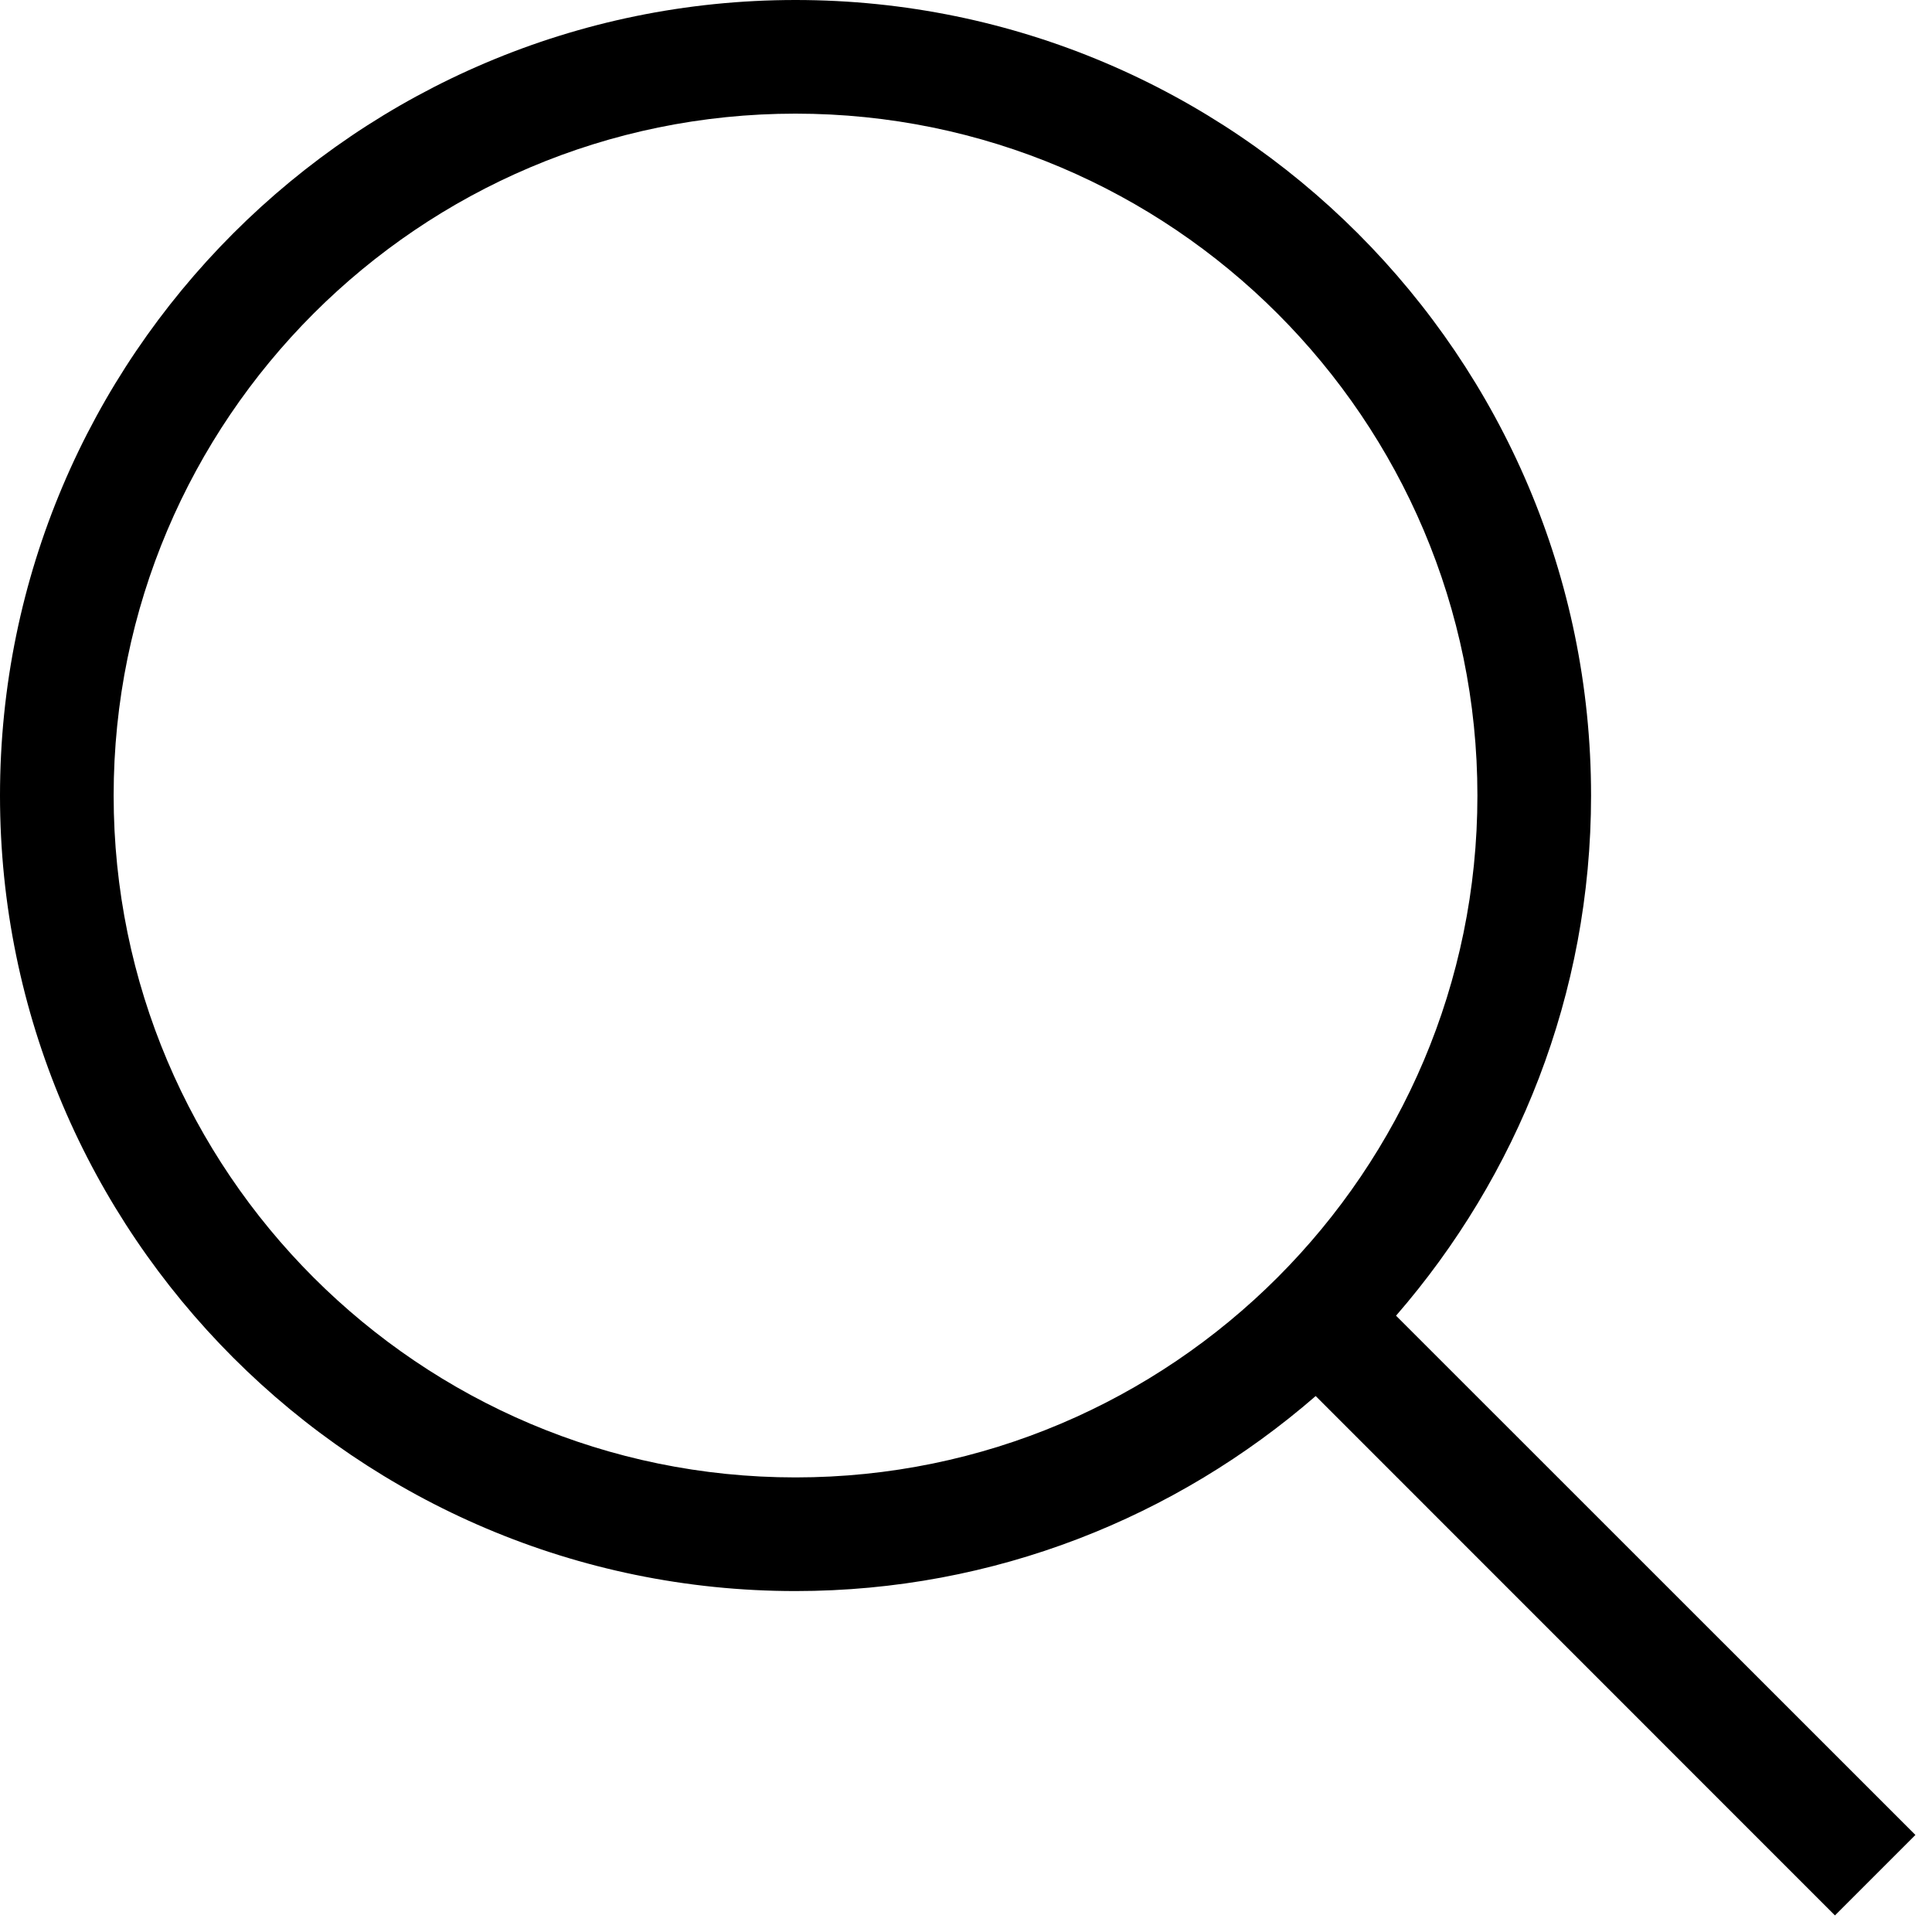
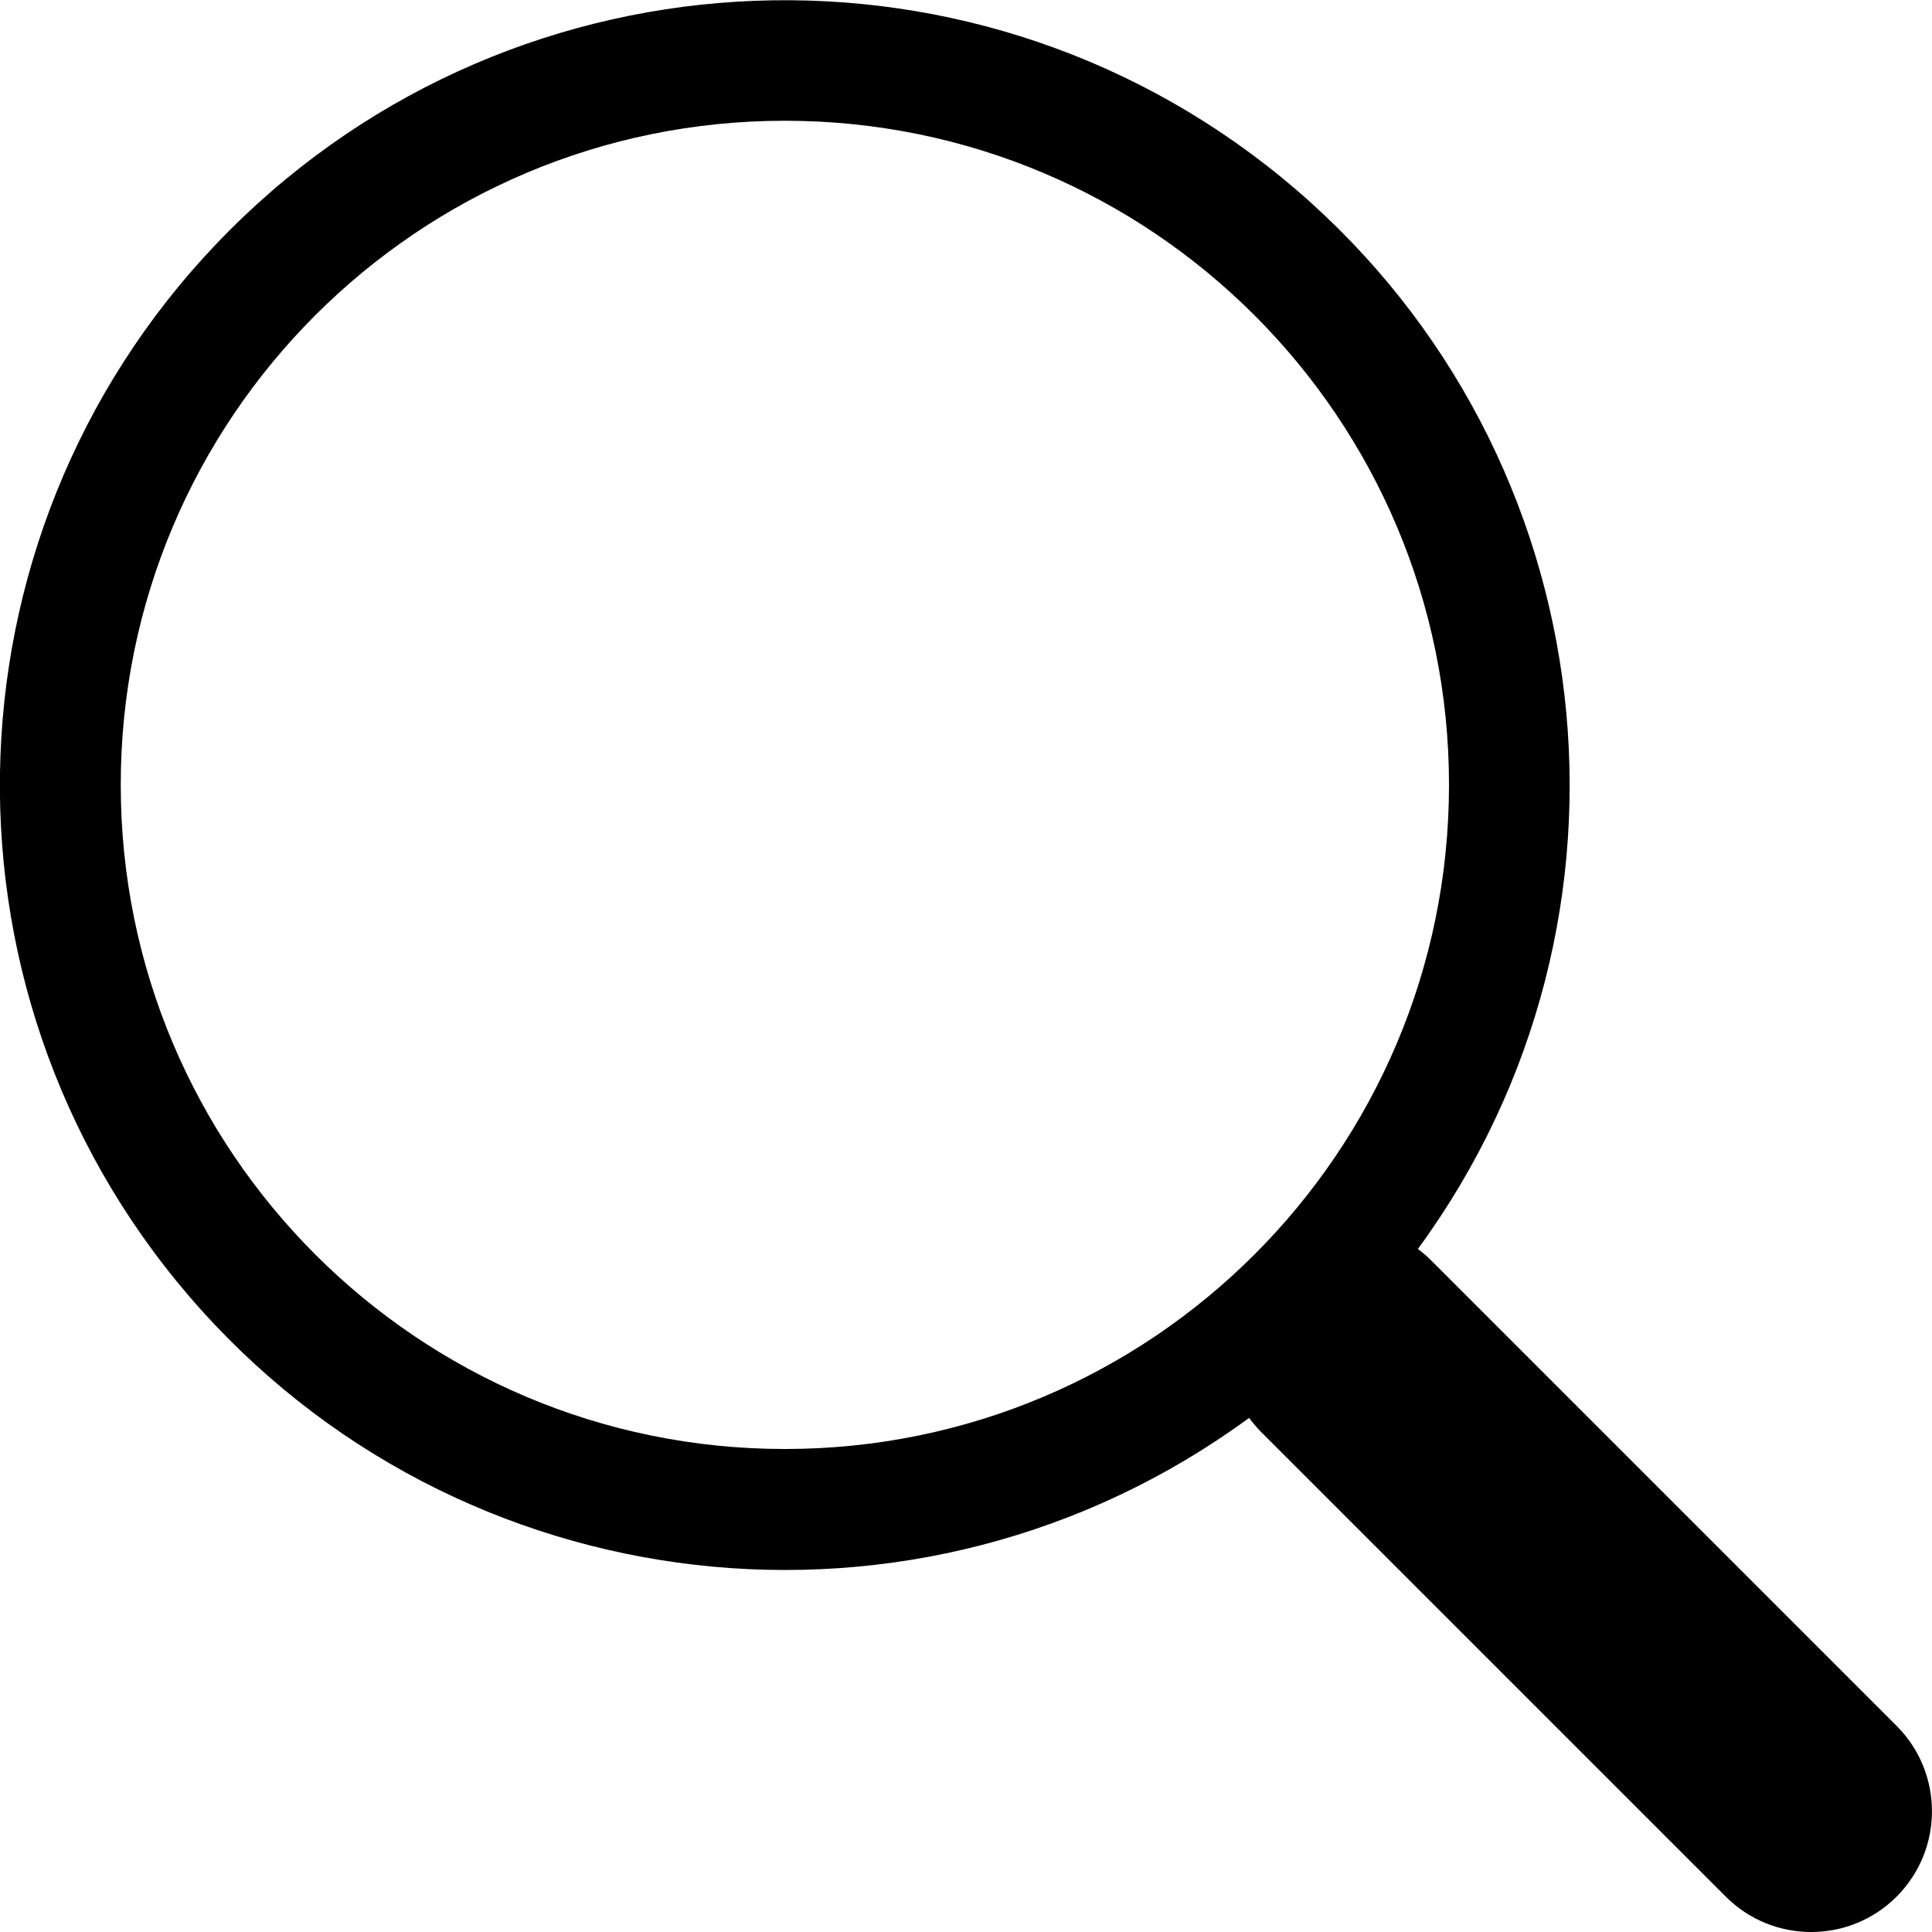
- <svg xmlns="http://www.w3.org/2000/svg" width="20px" height="20px" viewBox="0 0 1920 1920">
-   <path d="M790.588 1468.235c-373.722 0-677.647-303.924-677.647-677.647 0-373.722 303.925-677.647 677.647-677.647 373.723 0 677.647 303.925 677.647 677.647 0 373.723-303.924 677.647-677.647 677.647Zm596.781-160.715c120.396-138.692 193.807-319.285 193.807-516.932C1581.176 354.748 1226.428 0 790.588 0S0 354.748 0 790.588s354.748 790.588 790.588 790.588c197.647 0 378.24-73.411 516.932-193.807l516.028 516.142 79.963-79.963-516.142-516.028Z" fill-rule="evenodd" />
+ <svg xmlns="http://www.w3.org/2000/svg" width="16" height="16" fill="currentColor" class="bi bi-search" viewBox="0 0 16 16">
+   <path d="M11.742 10.344a6.5 6.5 0 1 0-1.397 1.398h-.001c.03.04.062.078.098.115l3.85 3.85a1 1 0 0 0 1.415-1.414l-3.85-3.85a1.007 1.007 0 0 0-.115-.1zM12 6.5a5.5 5.5 0 1 1-11 0 5.5 5.5 0 0 1 11 0z" />
</svg>
